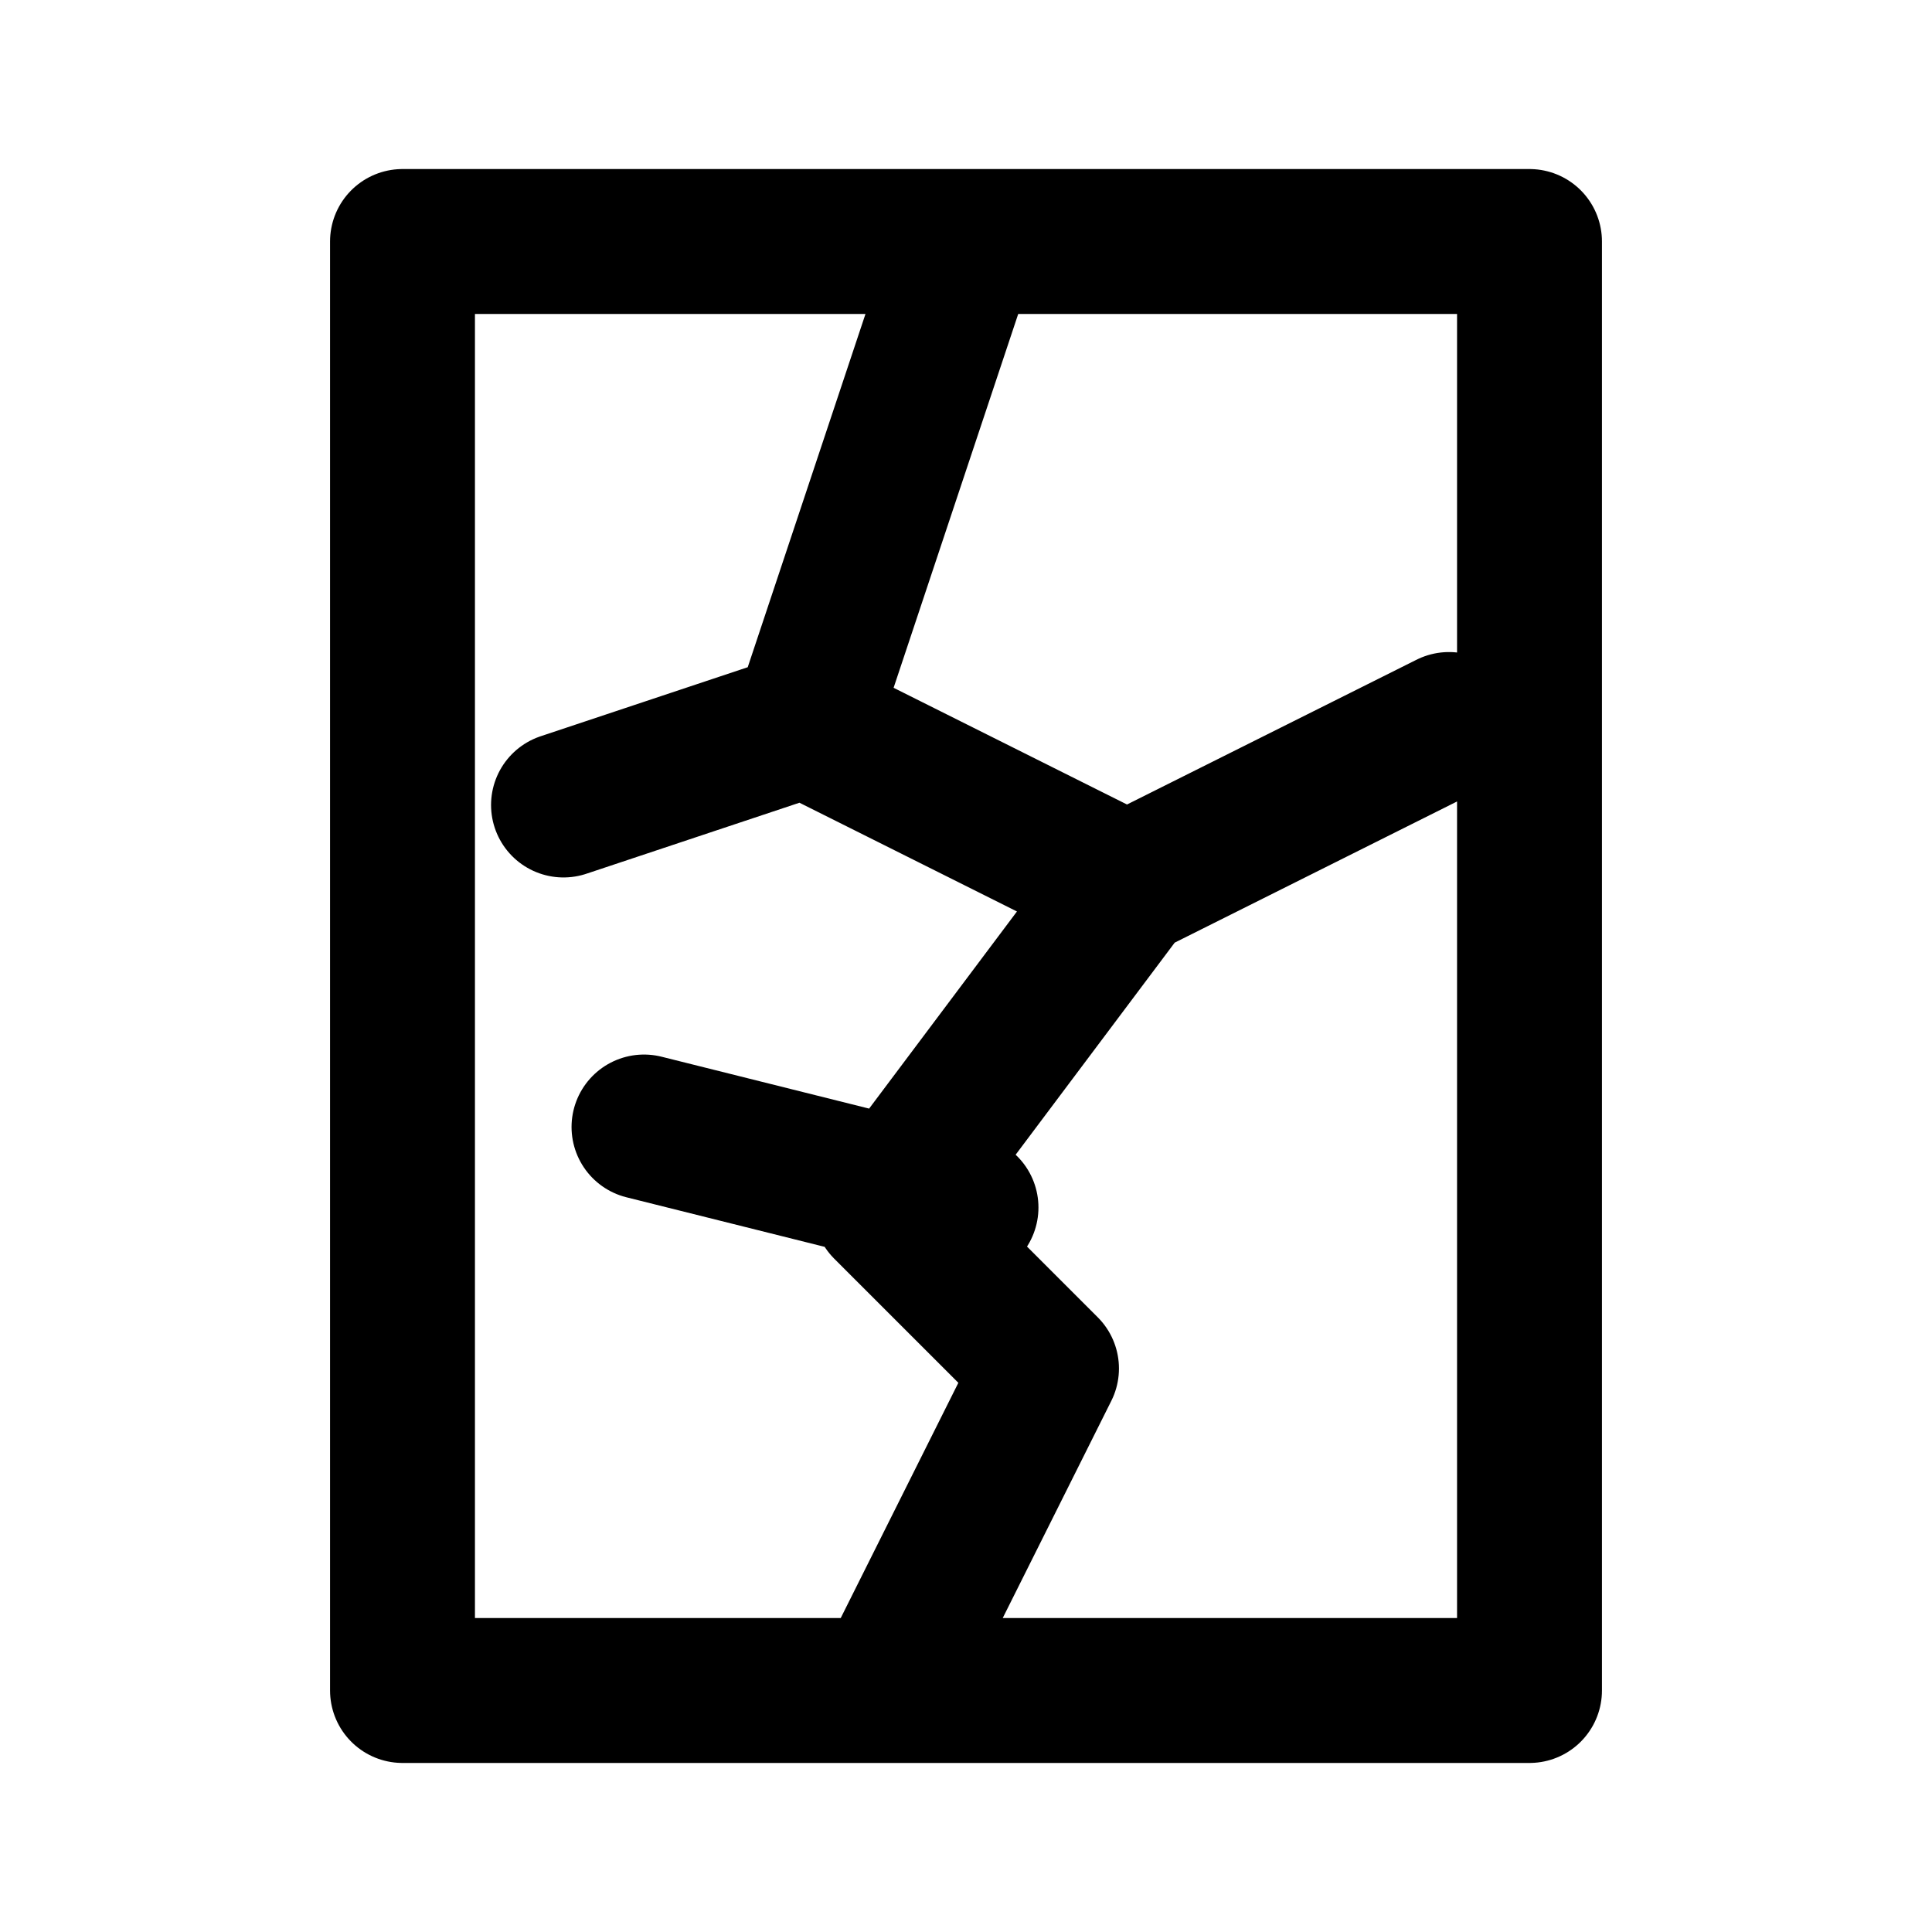
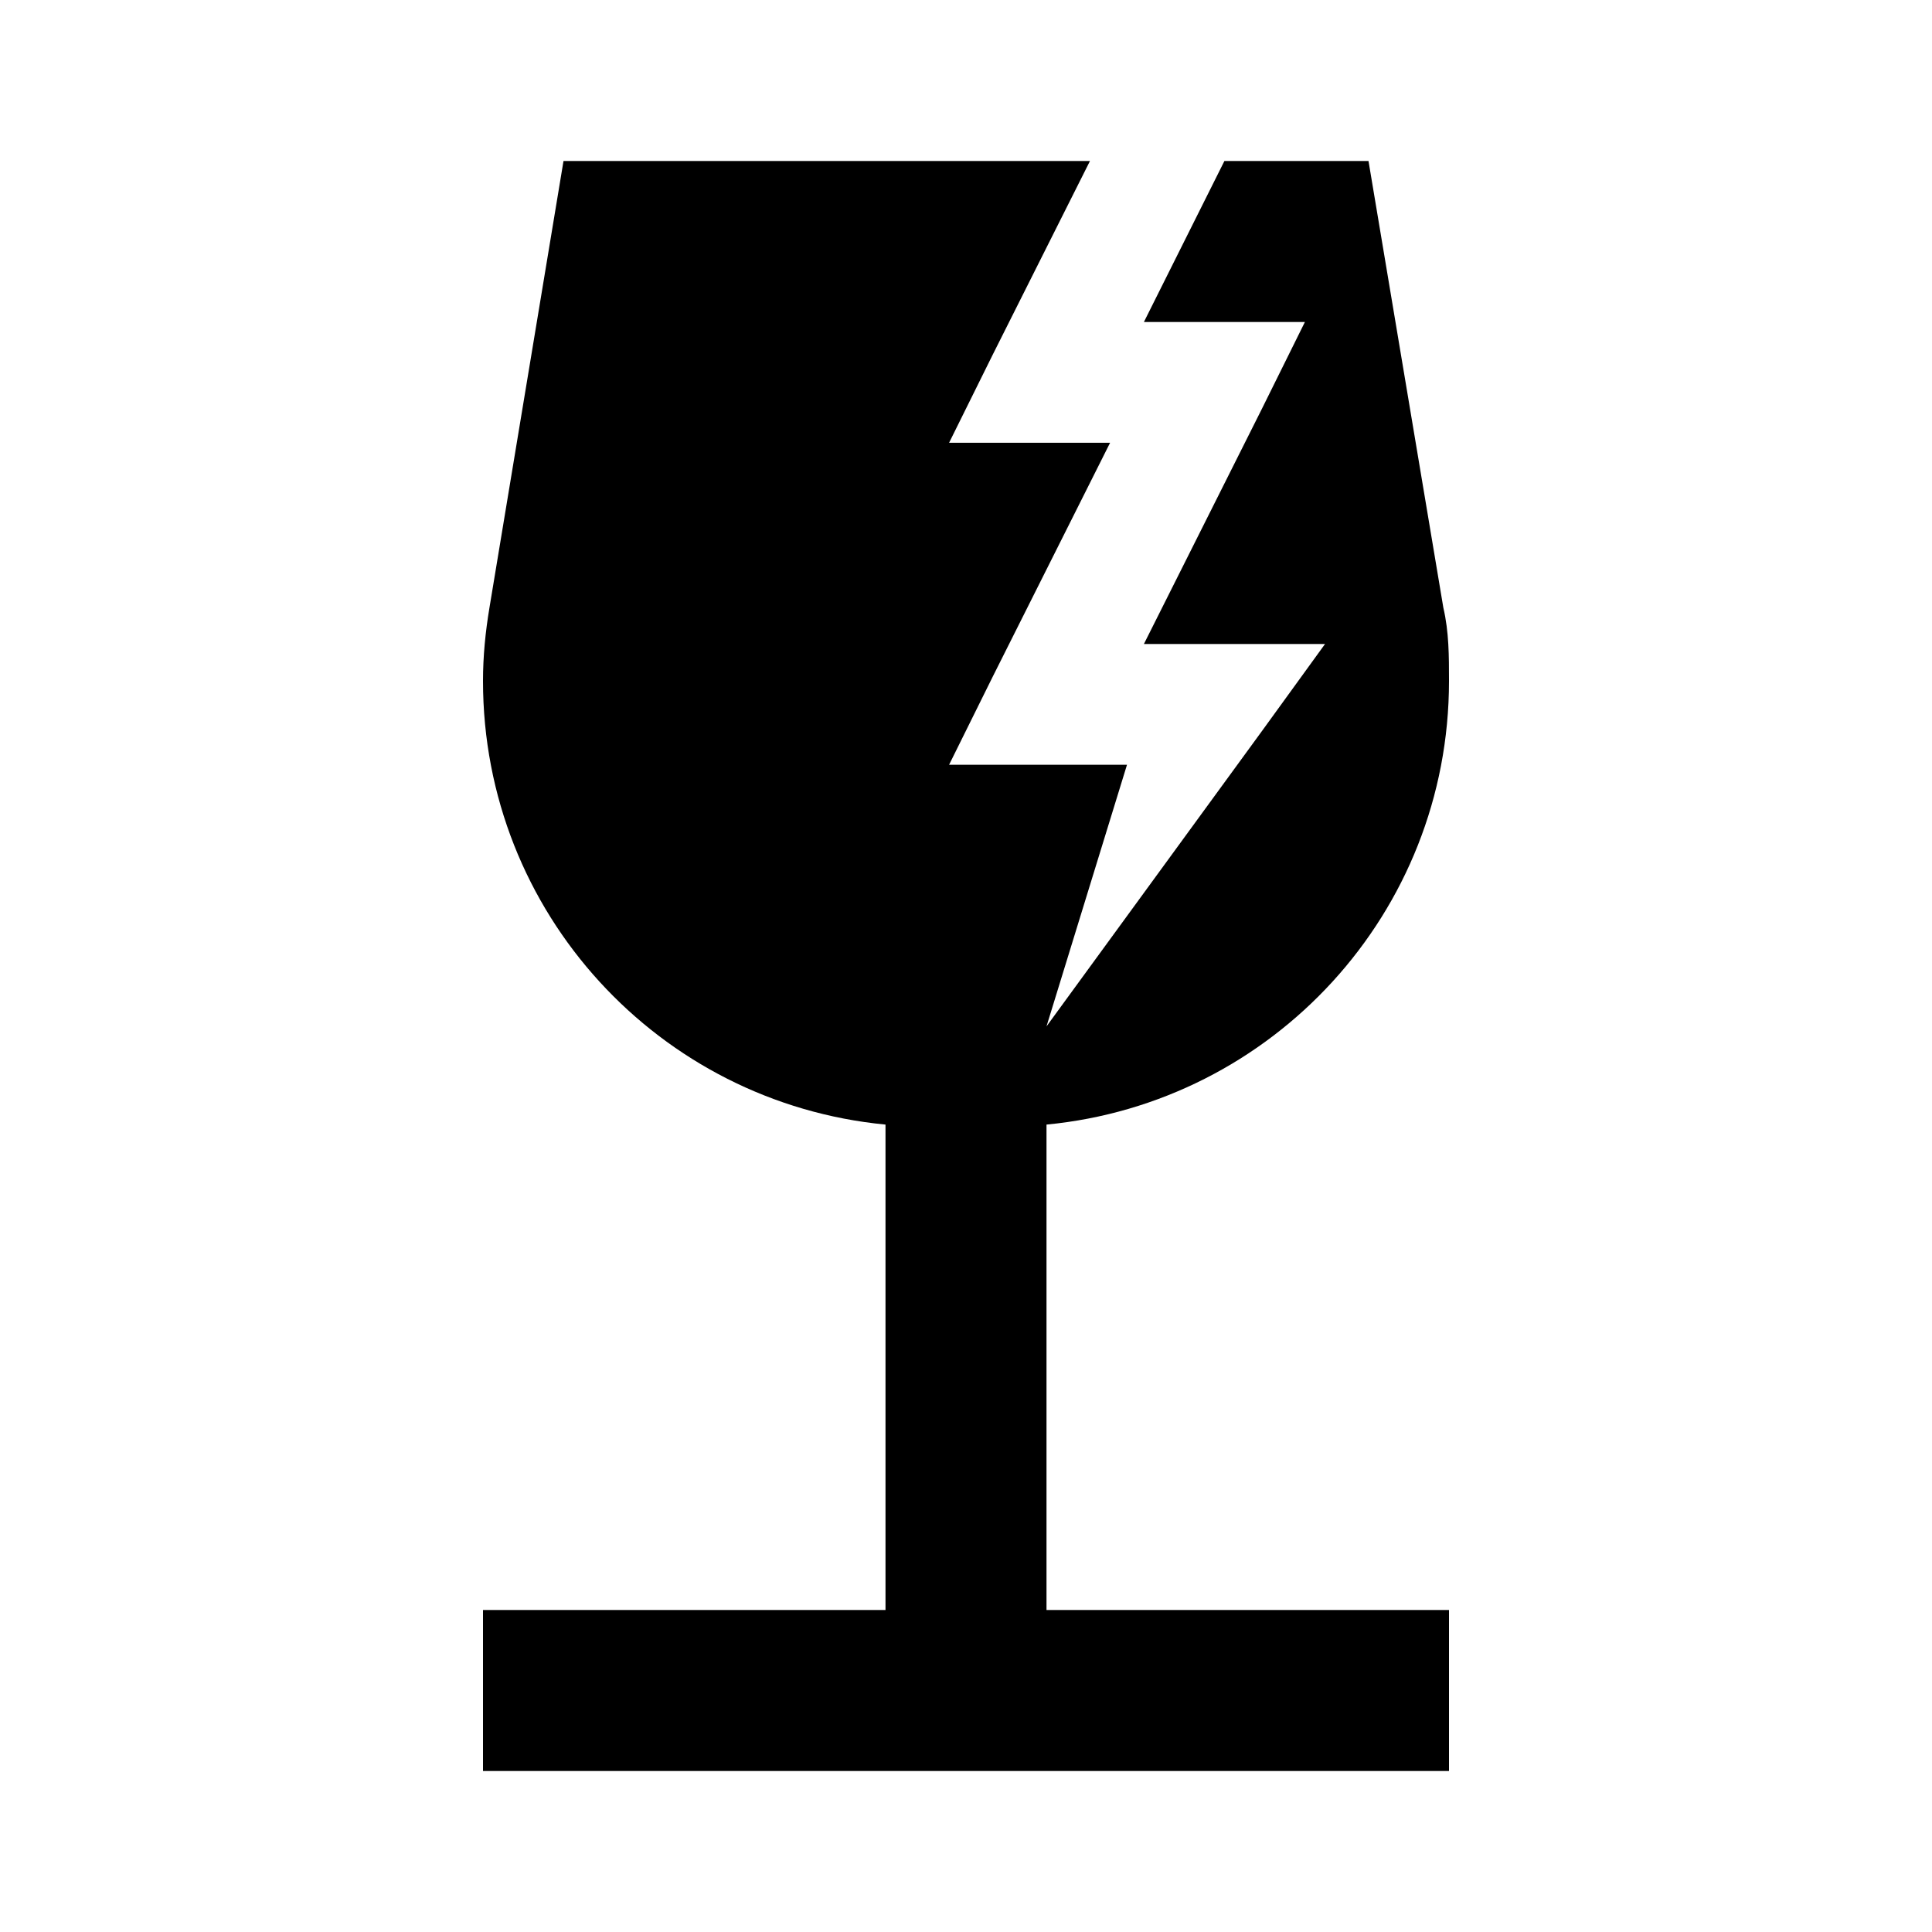
- <svg xmlns="http://www.w3.org/2000/svg" viewBox="0 0 24 24">
-   <g fill="none" stroke="#000" stroke-linecap="round" stroke-linejoin="round" stroke-width="1.8">
-     <path d="M5 3h14v18H5zM12 3l-2 6 4 2-3 4 2 2-2 4M10 9l-3 1m7 1 4-2m-6 6-4-1" />
-   </g>
+ <svg xmlns="http://www.w3.org/2000/svg" id="mdi-glass-fragile" viewBox="0 0 24 24">
+   <path d="M13 20H18V22H6V20H11V13.97C8.19 13.7 6 11.34 6 8.46C6 8.15 6.03 7.85 6.08 7.55L7 2H13.54L12.33 4.41L11.79 5.5H13.79L12.33 8.41L11.79 9.5H14L13 12.75L15.67 9.09L16.46 8H14.21L15.67 5.09L16.21 4H14.21L15.21 2H17L17.93 7.55C18 7.85 18 8.15 18 8.46C18 11.34 15.81 13.7 13 13.97V20Z" />
</svg>
